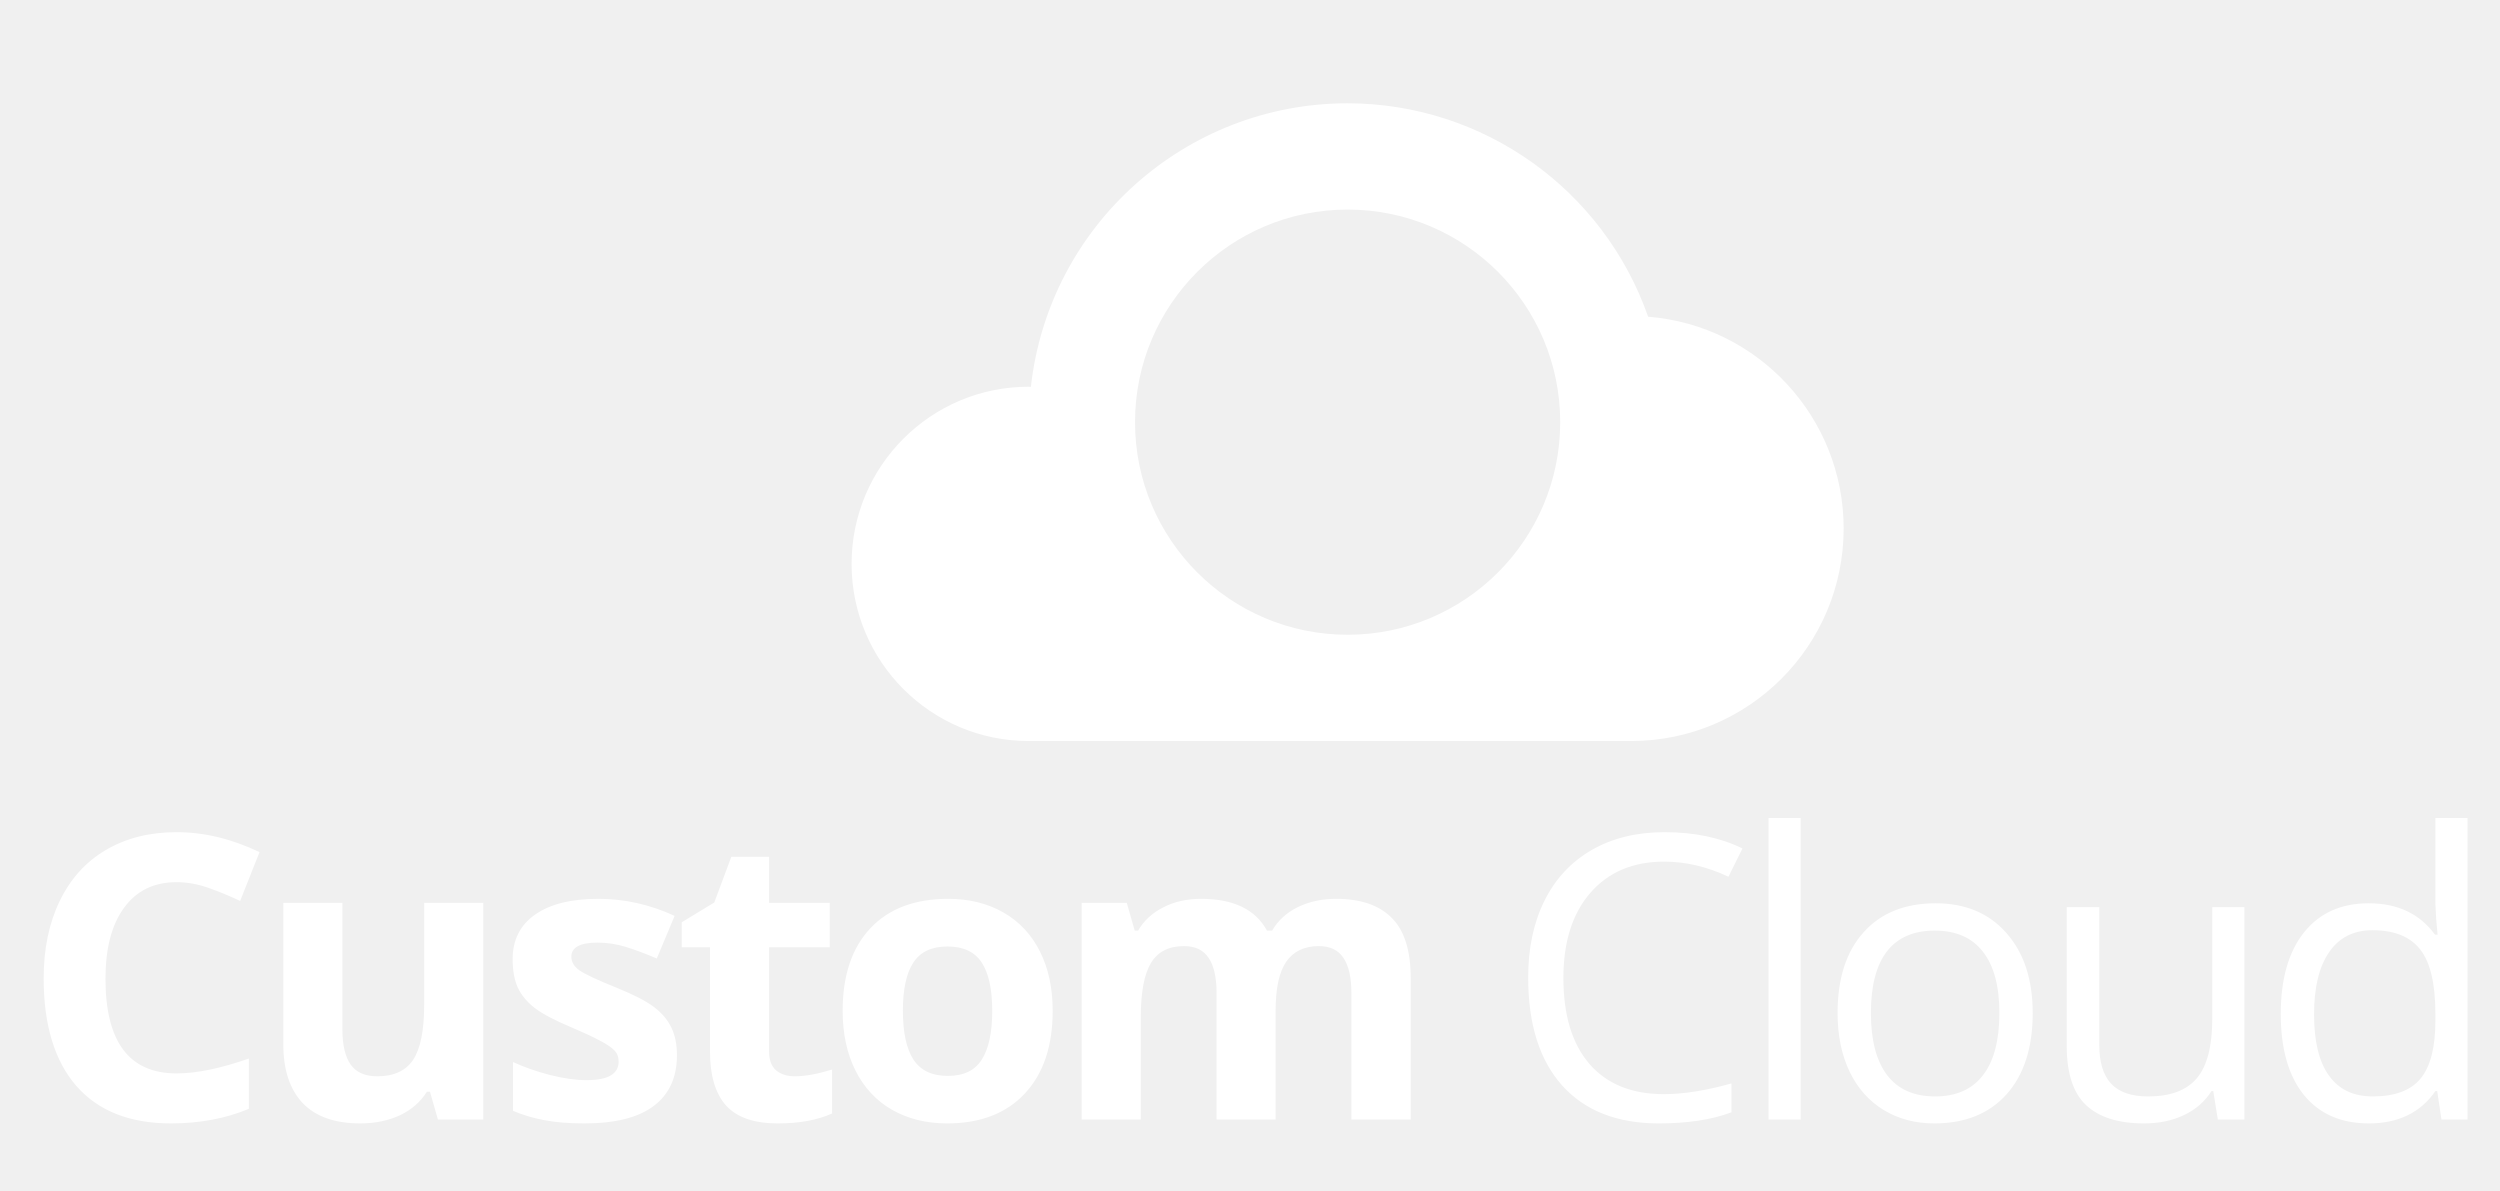
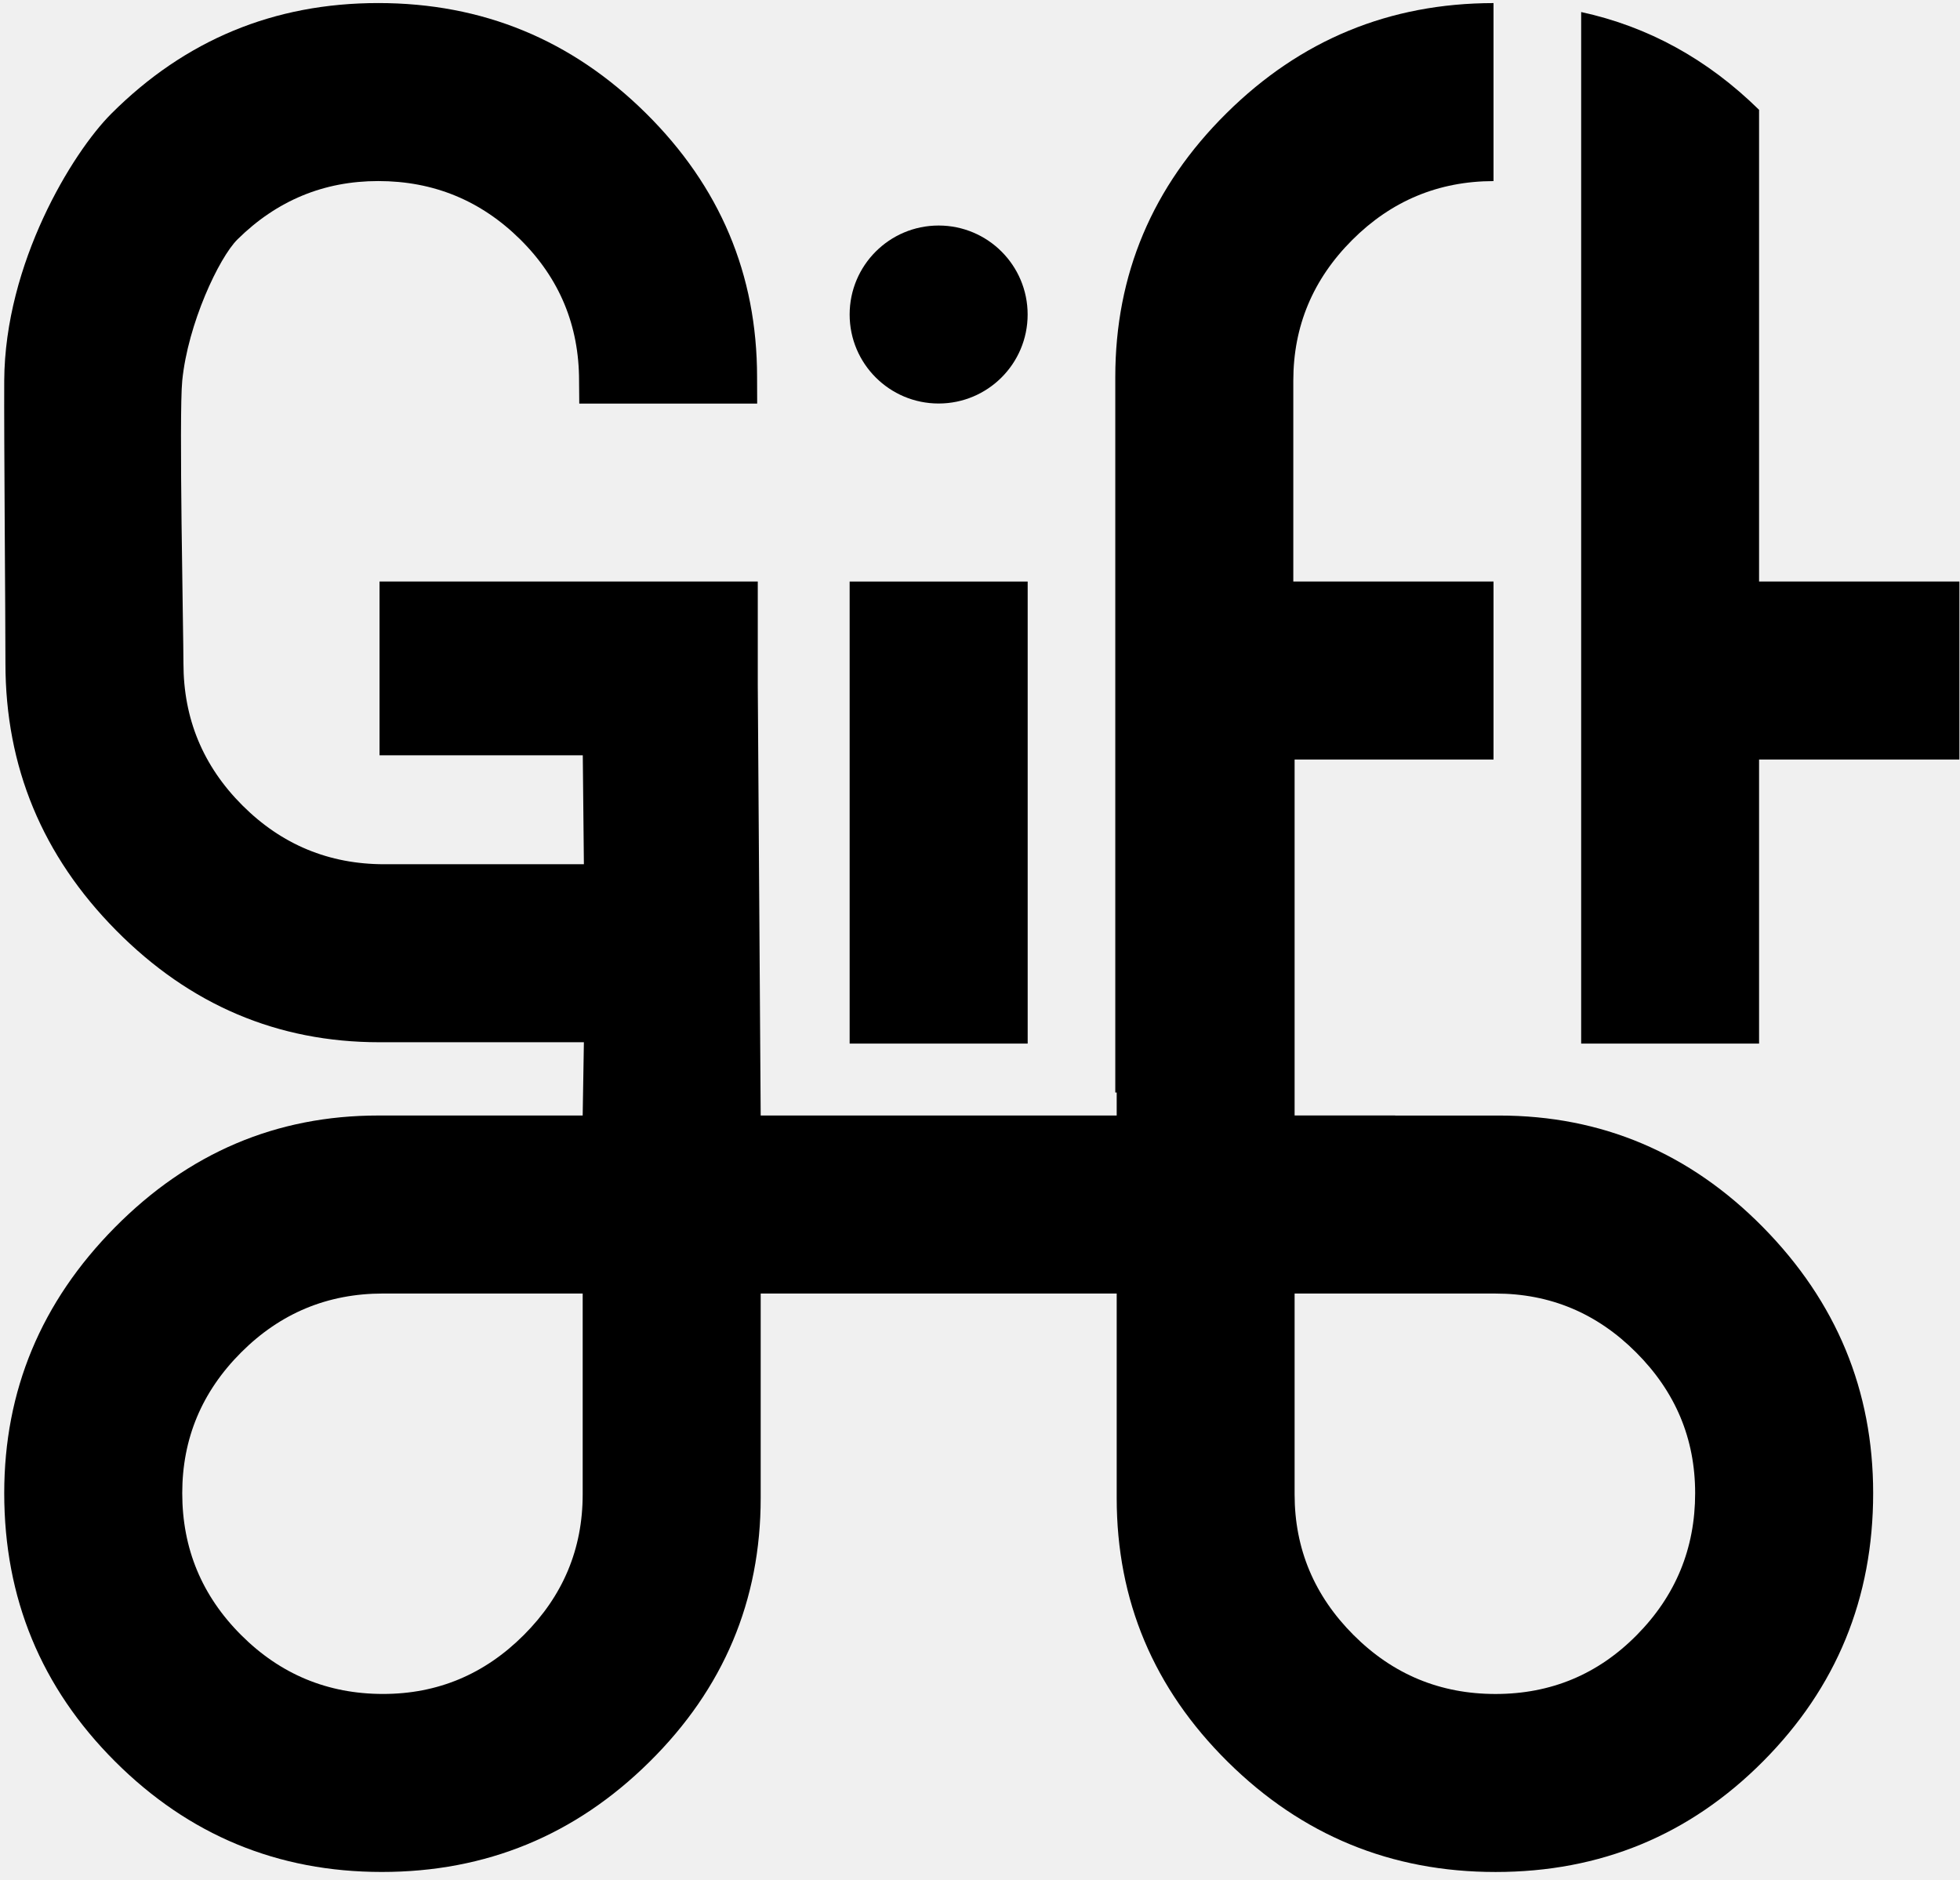
- <svg xmlns="http://www.w3.org/2000/svg" xml:space="preserve" height="120" viewBox="0 0 252 119.998" width="252" version="1.1" y="0px" x="0px" enable-background="new 0 0 595.275 311.111">
-   <path d="m178.27 82.457v30.393h3.24v-30.393h-3.24zm67.22 0v8.711l0.08 1.504 0.14 1.543h-0.26c-1.55-2.11-3.77-3.164-6.68-3.164-2.78 0-4.96 0.976-6.52 2.929-1.56 1.954-2.35 4.694-2.35 8.22 0 3.53 0.78 6.25 2.33 8.17 1.56 1.91 3.74 2.87 6.54 2.87 2.98 0 5.22-1.09 6.72-3.26h0.18l0.43 2.87h2.63v-30.393h-3.24zm-227.69 1.426c-2.722 0-5.098 0.599-7.129 1.797-2.018 1.185-3.568 2.897-4.649 5.136-1.081 2.227-1.621 4.825-1.621 7.793 0 4.711 1.1 8.331 3.301 10.861 2.2 2.51 5.378 3.77 9.531 3.77 2.891 0 5.508-0.49 7.852-1.47v-5.07c-2.852 1-5.28 1.5-7.285 1.5-4.779 0-7.168-3.18-7.168-9.552 0-3.059 0.625-5.442 1.875-7.148 1.25-1.719 3.014-2.578 5.293-2.578 1.041 0 2.103 0.189 3.183 0.566 1.081 0.378 2.155 0.821 3.223 1.328l1.953-4.921c-2.799-1.342-5.586-2.012-8.359-2.012zm149.99 0c-2.82 0-5.26 0.599-7.35 1.797-2.07 1.198-3.66 2.903-4.76 5.117-1.1 2.213-1.64 4.792-1.64 7.734 0 4.699 1.14 8.329 3.42 10.879 2.29 2.55 5.54 3.83 9.74 3.83 2.9 0 5.35-0.37 7.33-1.12v-2.91c-2.56 0.72-4.83 1.08-6.82 1.08-3.24 0-5.74-1.02-7.5-3.05-1.75-2.04-2.62-4.93-2.62-8.67 0-3.632 0.91-6.491 2.72-8.574 1.82-2.096 4.3-3.144 7.44-3.144 2.16 0 4.32 0.507 6.48 1.523l1.41-2.852c-2.24-1.093-4.86-1.64-7.85-1.64zm-94.073 2.48l-1.719 4.61-3.281 1.992v2.519h2.851v10.526c0 2.41 0.541 4.22 1.621 5.43 1.094 1.2 2.832 1.8 5.215 1.8 2.162 0 3.985-0.33 5.469-1v-4.43c-1.458 0.45-2.708 0.68-3.75 0.68-0.781 0-1.413-0.2-1.894-0.6-0.469-0.41-0.704-1.03-0.704-1.88v-10.526h6.114v-4.472h-6.114v-4.649h-3.808zm-13.391 4.239c-2.76 0-4.896 0.533-6.406 1.601-1.497 1.055-2.246 2.552-2.246 4.492 0 1.133 0.176 2.09 0.527 2.871 0.365 0.764 0.938 1.454 1.719 2.054 0.794 0.6 2.031 1.25 3.711 1.95 1.172 0.5 2.109 0.93 2.812 1.31 0.703 0.36 1.198 0.7 1.485 1 0.286 0.28 0.429 0.66 0.429 1.13 0 1.25-1.08 1.87-3.242 1.87-1.054 0-2.278-0.17-3.672-0.52-1.38-0.36-2.623-0.79-3.73-1.31v4.92c0.976 0.42 2.025 0.73 3.144 0.94 1.12 0.22 2.474 0.33 4.063 0.33 3.099 0 5.423-0.59 6.973-1.76 1.562-1.17 2.343-2.88 2.343-5.12 0-1.08-0.188-2.01-0.566-2.79s-0.964-1.47-1.758-2.07-2.044-1.24-3.75-1.934c-1.914-0.768-3.157-1.347-3.73-1.738-0.56-0.39-0.84-0.853-0.84-1.387 0-0.95 0.879-1.425 2.637-1.425 0.989 0 1.959 0.149 2.91 0.449 0.95 0.299 1.972 0.683 3.066 1.152l1.797-4.297c-2.487-1.146-5.046-1.718-7.676-1.718zm35.258 0c-3.372 0-5.99 0.989-7.852 2.968s-2.793 4.753-2.793 8.32c0 2.29 0.43 4.3 1.29 6.02 0.859 1.71 2.089 3.04 3.691 3.96 1.601 0.91 3.45 1.37 5.547 1.37 3.346 0 5.953-1 7.833-3.01 1.87-2 2.81-4.78 2.81-8.34 0-2.291-0.43-4.29-1.29-5.995-0.86-1.706-2.09-3.015-3.69-3.926-1.601-0.912-3.45-1.367-5.546-1.367zm25.476 0c-1.43 0-2.7 0.286-3.8 0.859-1.11 0.56-1.96 1.341-2.54 2.344h-0.34l-0.8-2.793h-4.55v21.838h5.96v-10.28c0-2.56 0.35-4.403 1.04-5.523s1.79-1.68 3.32-1.68c1.13 0 1.96 0.397 2.48 1.192 0.53 0.781 0.8 1.959 0.8 3.531v12.76h5.95v-10.96c0-2.265 0.36-3.919 1.08-4.96 0.73-1.042 1.82-1.563 3.28-1.563 1.13 0 1.96 0.397 2.48 1.192 0.53 0.781 0.8 1.959 0.8 3.531v12.76h5.98v-14.241c0-2.799-0.64-4.83-1.92-6.093-1.26-1.276-3.13-1.914-5.6-1.914-1.43 0-2.72 0.28-3.87 0.839-1.13 0.56-1.99 1.348-2.58 2.364h-0.52c-1.16-2.136-3.38-3.203-6.65-3.203zm-92.503 0.41v14.238c0 2.58 0.651 4.56 1.953 5.94 1.302 1.36 3.235 2.05 5.801 2.05 1.497 0 2.832-0.28 4.003-0.82 1.172-0.56 2.077-1.35 2.715-2.37h0.313l0.801 2.8h4.57v-21.838h-5.957v10.278c0 2.57-0.371 4.42-1.113 5.54-0.743 1.11-1.947 1.66-3.614 1.66-1.224 0-2.116-0.39-2.675-1.17-0.56-0.79-0.84-1.98-0.84-3.55v-12.758h-5.957zm166.56 0.039c-3.1 0-5.53 0.976-7.27 2.929-1.75 1.941-2.62 4.655-2.62 8.14 0 2.26 0.41 4.22 1.21 5.9 0.81 1.68 1.96 2.97 3.44 3.87 1.49 0.9 3.18 1.35 5.1 1.35 3.1 0 5.53-0.98 7.28-2.93 1.76-1.97 2.64-4.7 2.64-8.19 0-3.393-0.89-6.089-2.66-8.081-1.75-1.992-4.13-2.988-7.12-2.988zm13.21 0.39v14.009c0 2.72 0.64 4.7 1.93 5.93 1.31 1.24 3.26 1.86 5.86 1.86 1.51 0 2.85-0.28 4.03-0.84s2.11-1.37 2.77-2.42h0.18l0.46 2.87h2.68v-21.409h-3.24v11.249c0 2.77-0.52 4.77-1.56 6-1.03 1.22-2.67 1.83-4.91 1.83-1.69 0-2.93-0.43-3.73-1.29-0.79-0.85-1.19-2.16-1.19-3.9v-13.889h-3.28zm30.81 2.325c2.22 0 3.82 0.651 4.83 1.953 1.01 1.289 1.52 3.45 1.52 6.481v0.69c0 2.68-0.5 4.63-1.5 5.84-0.99 1.19-2.59 1.79-4.81 1.79-1.94 0-3.41-0.69-4.41-2.09-1.01-1.39-1.51-3.45-1.51-6.19 0-2.693 0.5-4.776 1.51-6.248 1.01-1.484 2.47-2.226 4.37-2.226zm-44.12 0.039c2.15 0 3.77 0.709 4.86 2.129 1.11 1.406 1.66 3.47 1.66 6.186 0 2.75-0.55 4.84-1.66 6.27-1.09 1.42-2.7 2.13-4.82 2.13-2.13 0-3.73-0.71-4.83-2.14-1.09-1.44-1.64-3.52-1.64-6.26 0-2.755 0.54-4.832 1.62-6.225 1.08-1.394 2.69-2.09 4.81-2.09zm-99.514 1.601c1.601 0 2.754 0.541 3.457 1.621 0.703 1.081 1.057 2.702 1.057 4.863 0 2.18-0.354 3.82-1.057 4.92-0.69 1.1-1.83 1.64-3.418 1.64-1.602 0-2.76-0.55-3.477-1.66-0.703-1.1-1.054-2.74-1.054-4.9 0-2.174 0.351-3.795 1.054-4.863 0.703-1.08 1.849-1.621 3.438-1.621z" transform="translate(0 -.0010071)" fill="#fff" />
-   <path d="m135.84 10.41a32.143 32.143 0 0 0 -31.927 28.585 17.857 17.857 0 0 0 -0.216 -0.014 17.857 17.857 0 0 0 -17.857 17.857 17.857 17.857 0 0 0 17.857 17.857h32.143 28.571a21.429 21.429 0 0 0 21.43 -21.428 21.429 21.429 0 0 0 -19.71 -21.344 32.143 32.143 0 0 0 -30.29 -21.513zm0 10.714a21.429 21.429 0 0 1 21.429 21.429 21.429 21.429 0 0 1 -21.429 21.429 21.429 21.429 0 0 1 -21.429 -21.429 21.429 21.429 0 0 1 21.429 -21.429z" fill="#fff" />
+ <svg xmlns="http://www.w3.org/2000/svg" width="100%" height="100%" viewBox="0 0 195 187" version="1.1" xml:space="preserve" style="fill-rule:evenodd;clip-rule:evenodd;stroke-linejoin:round;stroke-miterlimit:1.414;">
+   <g transform="matrix(1,0,0,1,-1631,-2420)">
+     <g id="Logo-4">
+       <g transform="matrix(1,0,0,1,0,-321.053)">
+         <path d="M1742.1,2849.75L1741.96,2849.75L1741.96,2778.57C1741.96,2768.36 1745.65,2759.61 1753.03,2752.31C1760.39,2745.02 1769.24,2741.37 1779.59,2741.36L1779.59,2759.07C1774.11,2759.08 1769.42,2761.04 1765.53,2764.93C1761.62,2768.84 1759.67,2773.51 1759.67,2778.93L1759.67,2798.91L1779.59,2798.91L1779.59,2816.62L1759.67,2816.62L1759.67,2816.62L1759.8,2816.62L1759.8,2852.04L1780.14,2852.04C1790.35,2852.04 1799.11,2855.75 1806.41,2863.16C1813.71,2870.58 1817.36,2879.4 1817.36,2889.61C1817.36,2900.06 1813.71,2908.95 1806.41,2916.29C1799.11,2923.63 1790.24,2927.3 1779.79,2927.3C1769.41,2927.3 1760.54,2923.65 1753.16,2916.35C1745.78,2909.05 1742.1,2900.3 1742.1,2890.09L1742.1,2849.75ZM1779.79,2869.75L1759.8,2869.75L1759.8,2889.73C1759.8,2895.15 1761.76,2899.82 1765.67,2903.73C1769.58,2907.64 1774.28,2909.59 1779.79,2909.59C1785.29,2909.59 1789.98,2907.64 1793.84,2903.73C1797.71,2899.82 1799.65,2895.11 1799.65,2889.61C1799.65,2884.18 1797.69,2879.52 1793.78,2875.61C1789.88,2871.7 1785.21,2869.75 1779.79,2869.75Z" />
+       </g>
+       <g transform="matrix(1,0,0,1,0,-321.053)">
+         <path d="M1806.01,2798.91L1825.94,2798.91L1825.94,2816.62L1806.01,2816.62L1806.01,2844.88L1788.31,2844.88L1788.31,2742.25C1794.98,2743.7 1800.88,2746.94 1806.01,2751.98L1806.01,2798.91Z" />
+       </g>
+       <g transform="matrix(4.90095,0,0,4.24069,1575.3,2421.64)">
+         <path d="M28.613,24.097L28.613,13.257L32.227,13.257L32.227,24.097L28.613,24.097Z" style="fill-rule:nonzero;" />
+       </g>
+       <g transform="matrix(1,0,0,1,1320.65,863.032)">
+         <circle cx="403.735" cy="1588.26" r="8.854" />
+       </g>
+       <g transform="matrix(1,0,0,1,554.411,-313.136)">
+         <path d="M1152.27,2861.83L1152.27,2882.17C1152.27,2892.38 1148.58,2901.14 1141.2,2908.43C1133.82,2915.73 1124.95,2919.38 1114.58,2919.38C1104.21,2919.38 1095.36,2915.71 1088.02,2908.37C1080.68,2901.03 1077.01,2892.14 1077.01,2881.69C1077.01,2871.48 1080.68,2862.67 1088.02,2855.25C1095.36,2847.83 1104.09,2844.12 1114.22,2844.12L1134.56,2844.12L1134.68,2836.83L1114.34,2836.83C1104.21,2836.83 1095.48,2833.12 1088.14,2825.7C1080.8,2818.28 1077.13,2809.43 1077.13,2799.14C1077.13,2794.28 1076.98,2776.61 1077.01,2771.01C1077.07,2759.34 1083.76,2748.35 1087.66,2744.45C1095,2737.11 1103.85,2733.44 1114.22,2733.44C1124.59,2733.44 1133.46,2737.09 1140.84,2744.39C1148.22,2751.69 1151.91,2760.44 1151.91,2770.65L1151.92,2773.29L1134.22,2773.29L1134.2,2771.01C1134.2,2765.51 1132.25,2760.82 1128.34,2756.95C1124.43,2753.09 1119.73,2751.15 1114.22,2751.15C1108.8,2751.15 1104.13,2753.09 1100.22,2756.95C1098.38,2758.77 1095.28,2765.35 1094.72,2771.01C1094.38,2774.38 1094.84,2796.22 1094.84,2799.14C1094.84,2804.64 1096.79,2809.35 1100.7,2813.26C1104.61,2817.17 1109.32,2819.12 1114.82,2819.12L1134.68,2819.12L1134.57,2808.28L1114.35,2808.28L1114.35,2790.99L1151.98,2790.99L1151.98,2801.33L1152.27,2844.12L1215.4,2844.12L1197.69,2861.83L1152.27,2861.83ZM1134.56,2861.83L1114.7,2861.83C1109.19,2861.83 1104.49,2863.78 1100.58,2867.69C1096.67,2871.6 1094.72,2876.27 1094.72,2881.69C1094.72,2887.2 1096.67,2891.9 1100.58,2895.81C1104.49,2899.72 1109.2,2901.67 1114.7,2901.67C1120.12,2901.67 1124.79,2899.72 1128.7,2895.81C1132.61,2891.9 1134.56,2887.24 1134.56,2881.81L1134.56,2861.83Z" />
+       </g>
+     </g>
+   </g>
</svg>
